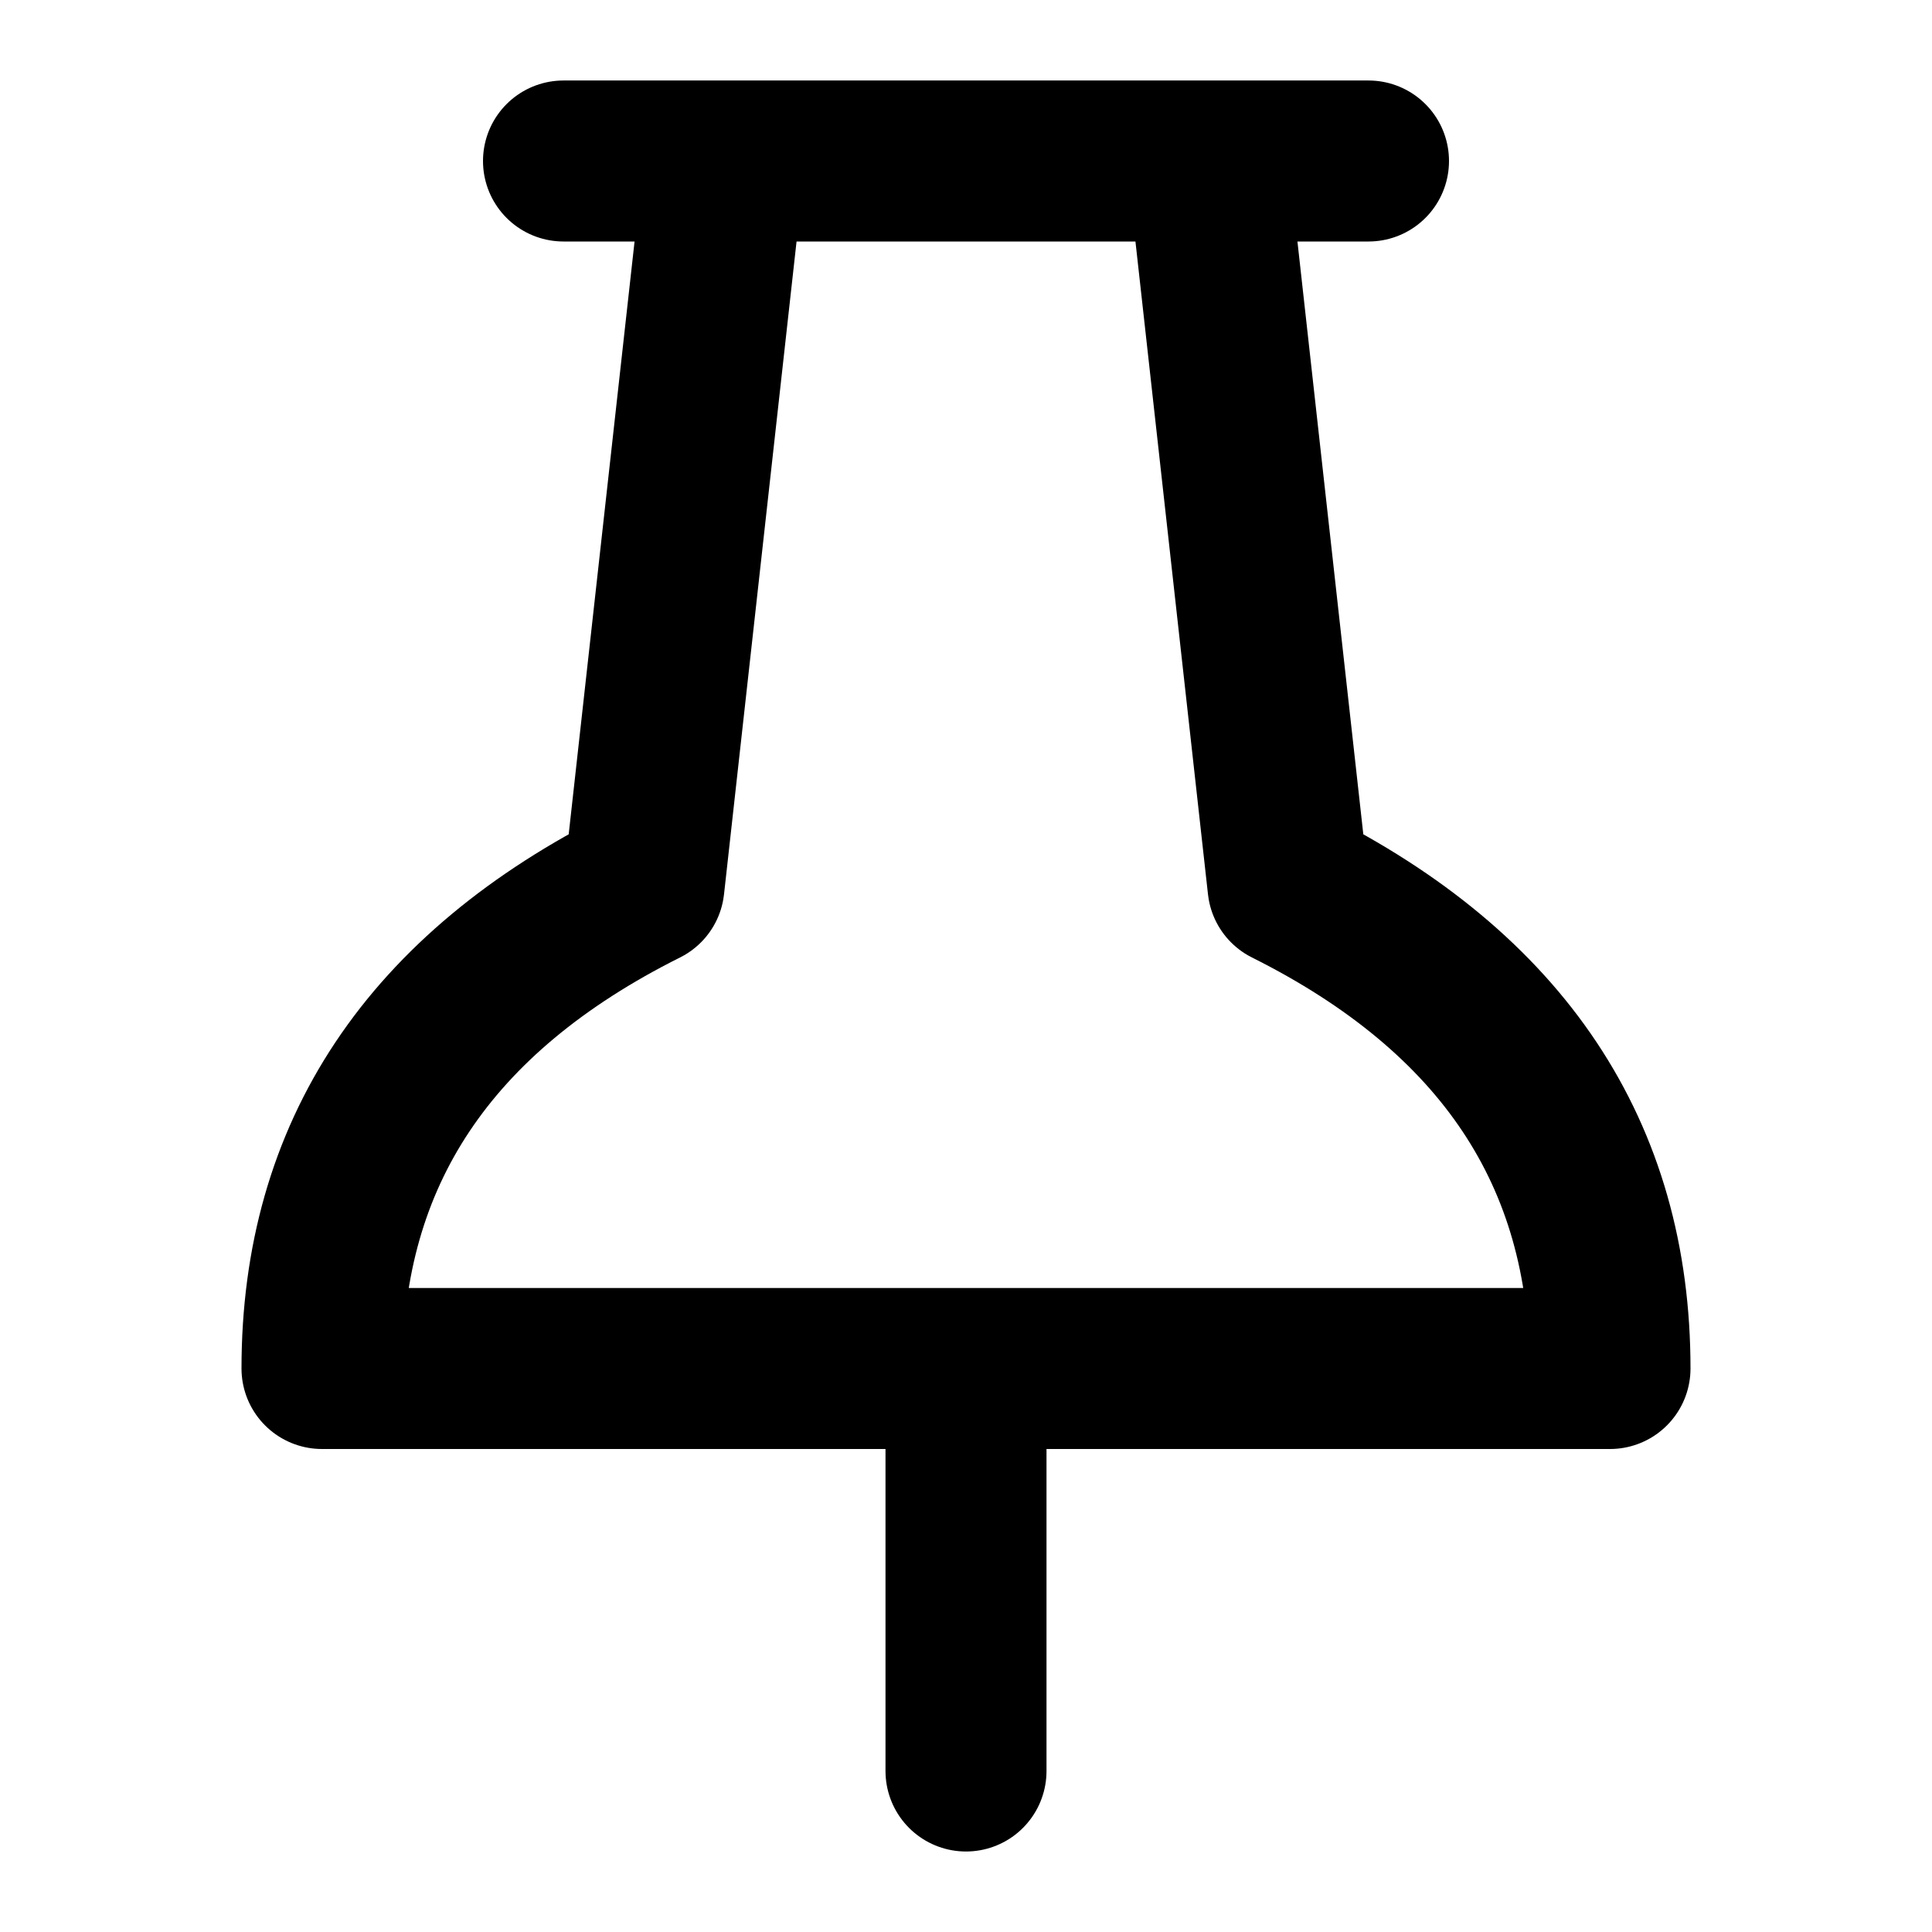
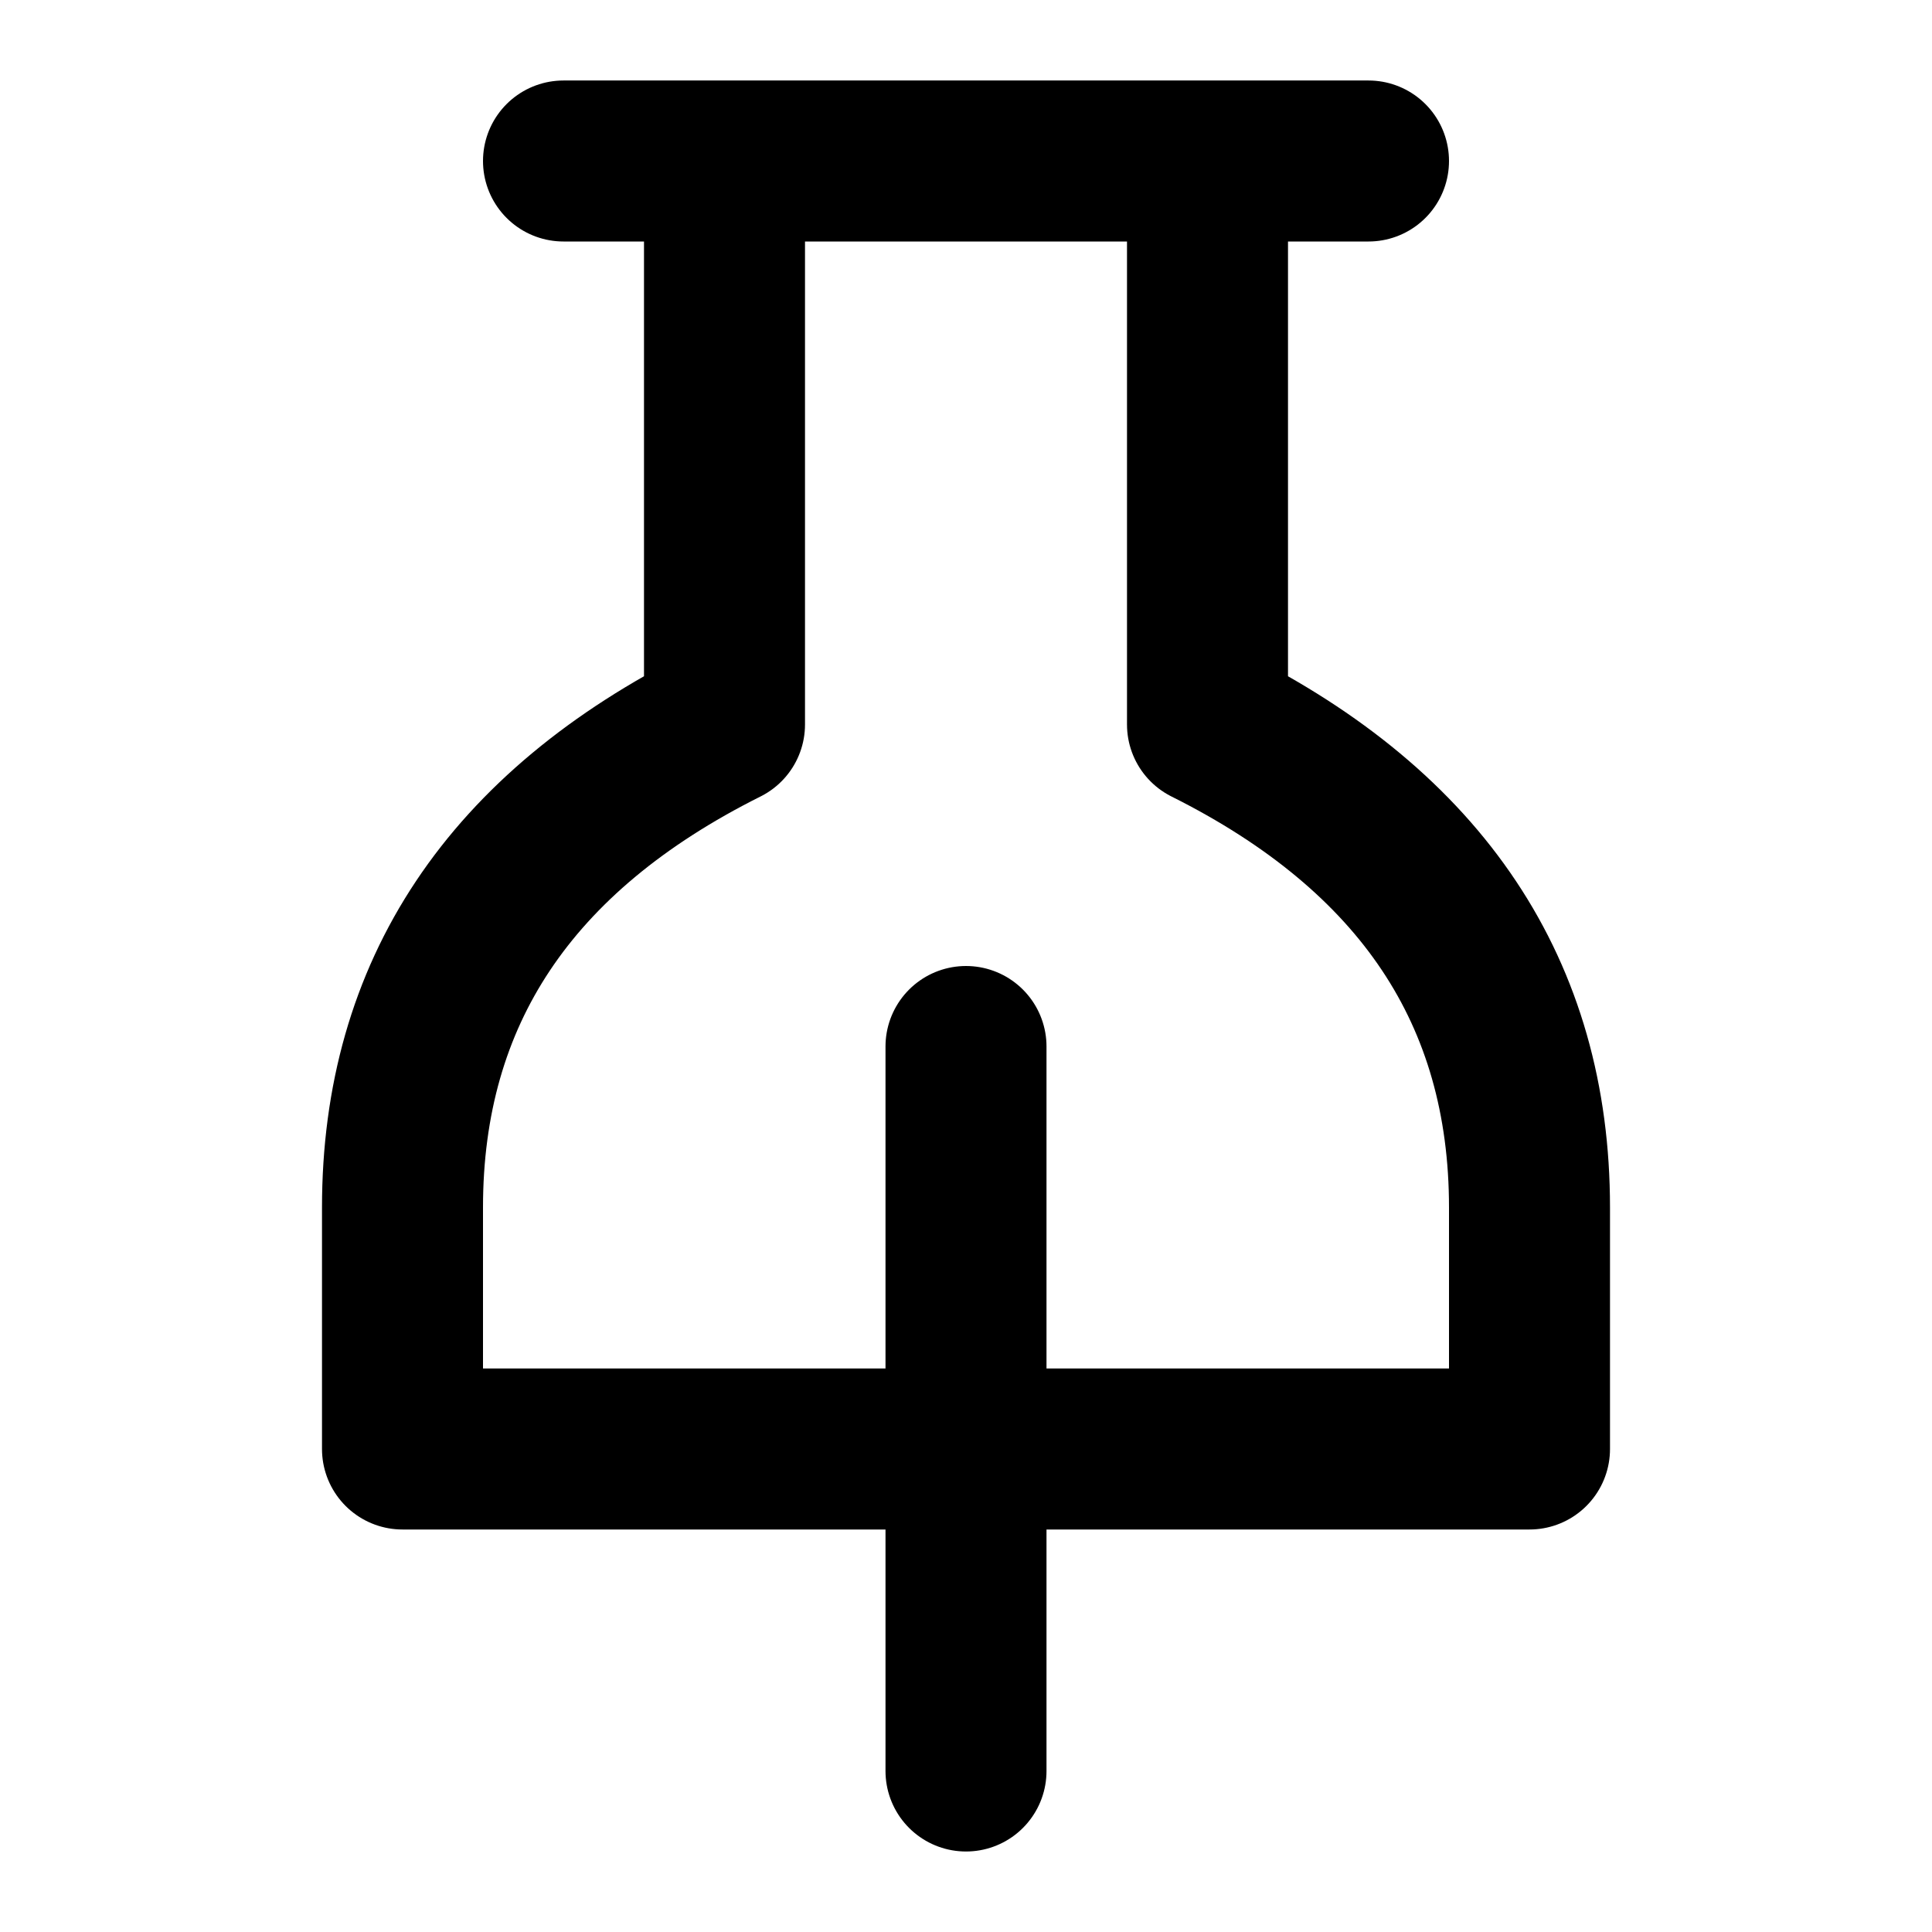
<svg xmlns="http://www.w3.org/2000/svg" class="i i-pin" viewBox="0 0 24 24" fill="none" stroke="currentColor" stroke-width="2" stroke-linecap="round" stroke-linejoin="round">
-   <path d="M12 17v5M9 2l-1 9q-4 2-4 6h16q0-4-4-6l-1-9m2 0H7" />
+   <path d="M7 2h10Zm8 0v7q4 2 4 6v3H5v-3q0-4 4-6V2m3 20v-9" />
</svg>
